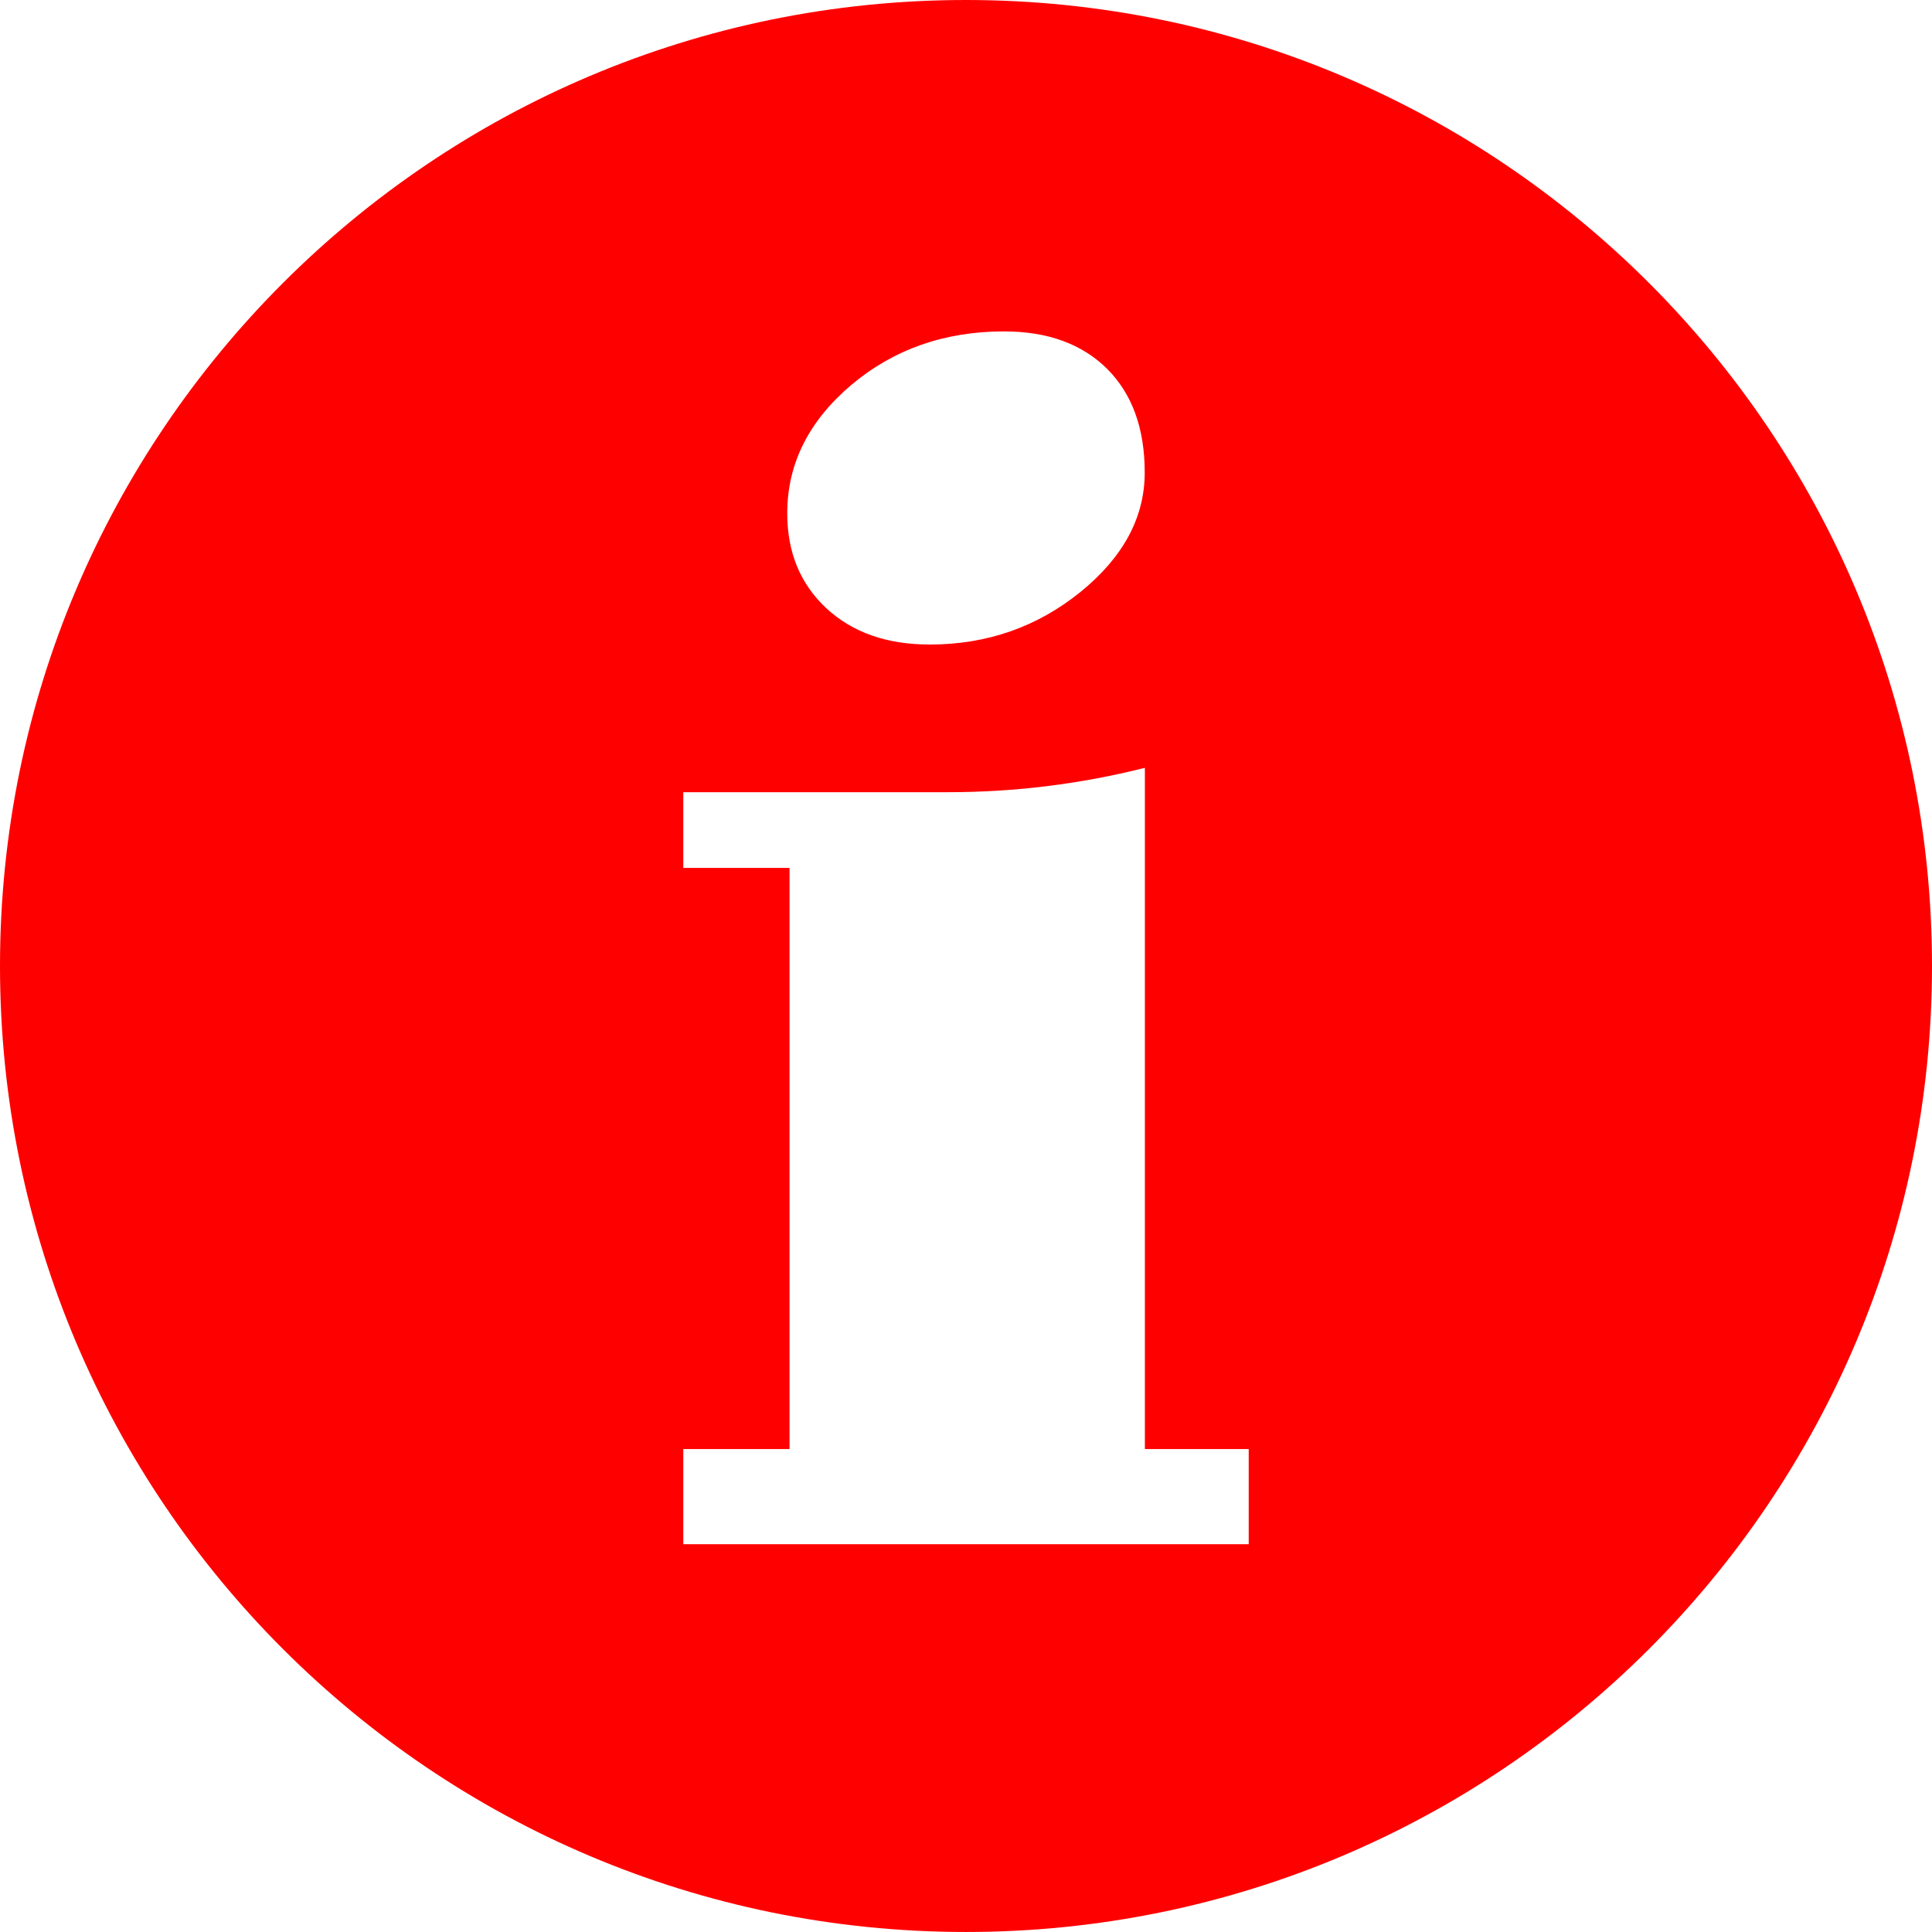
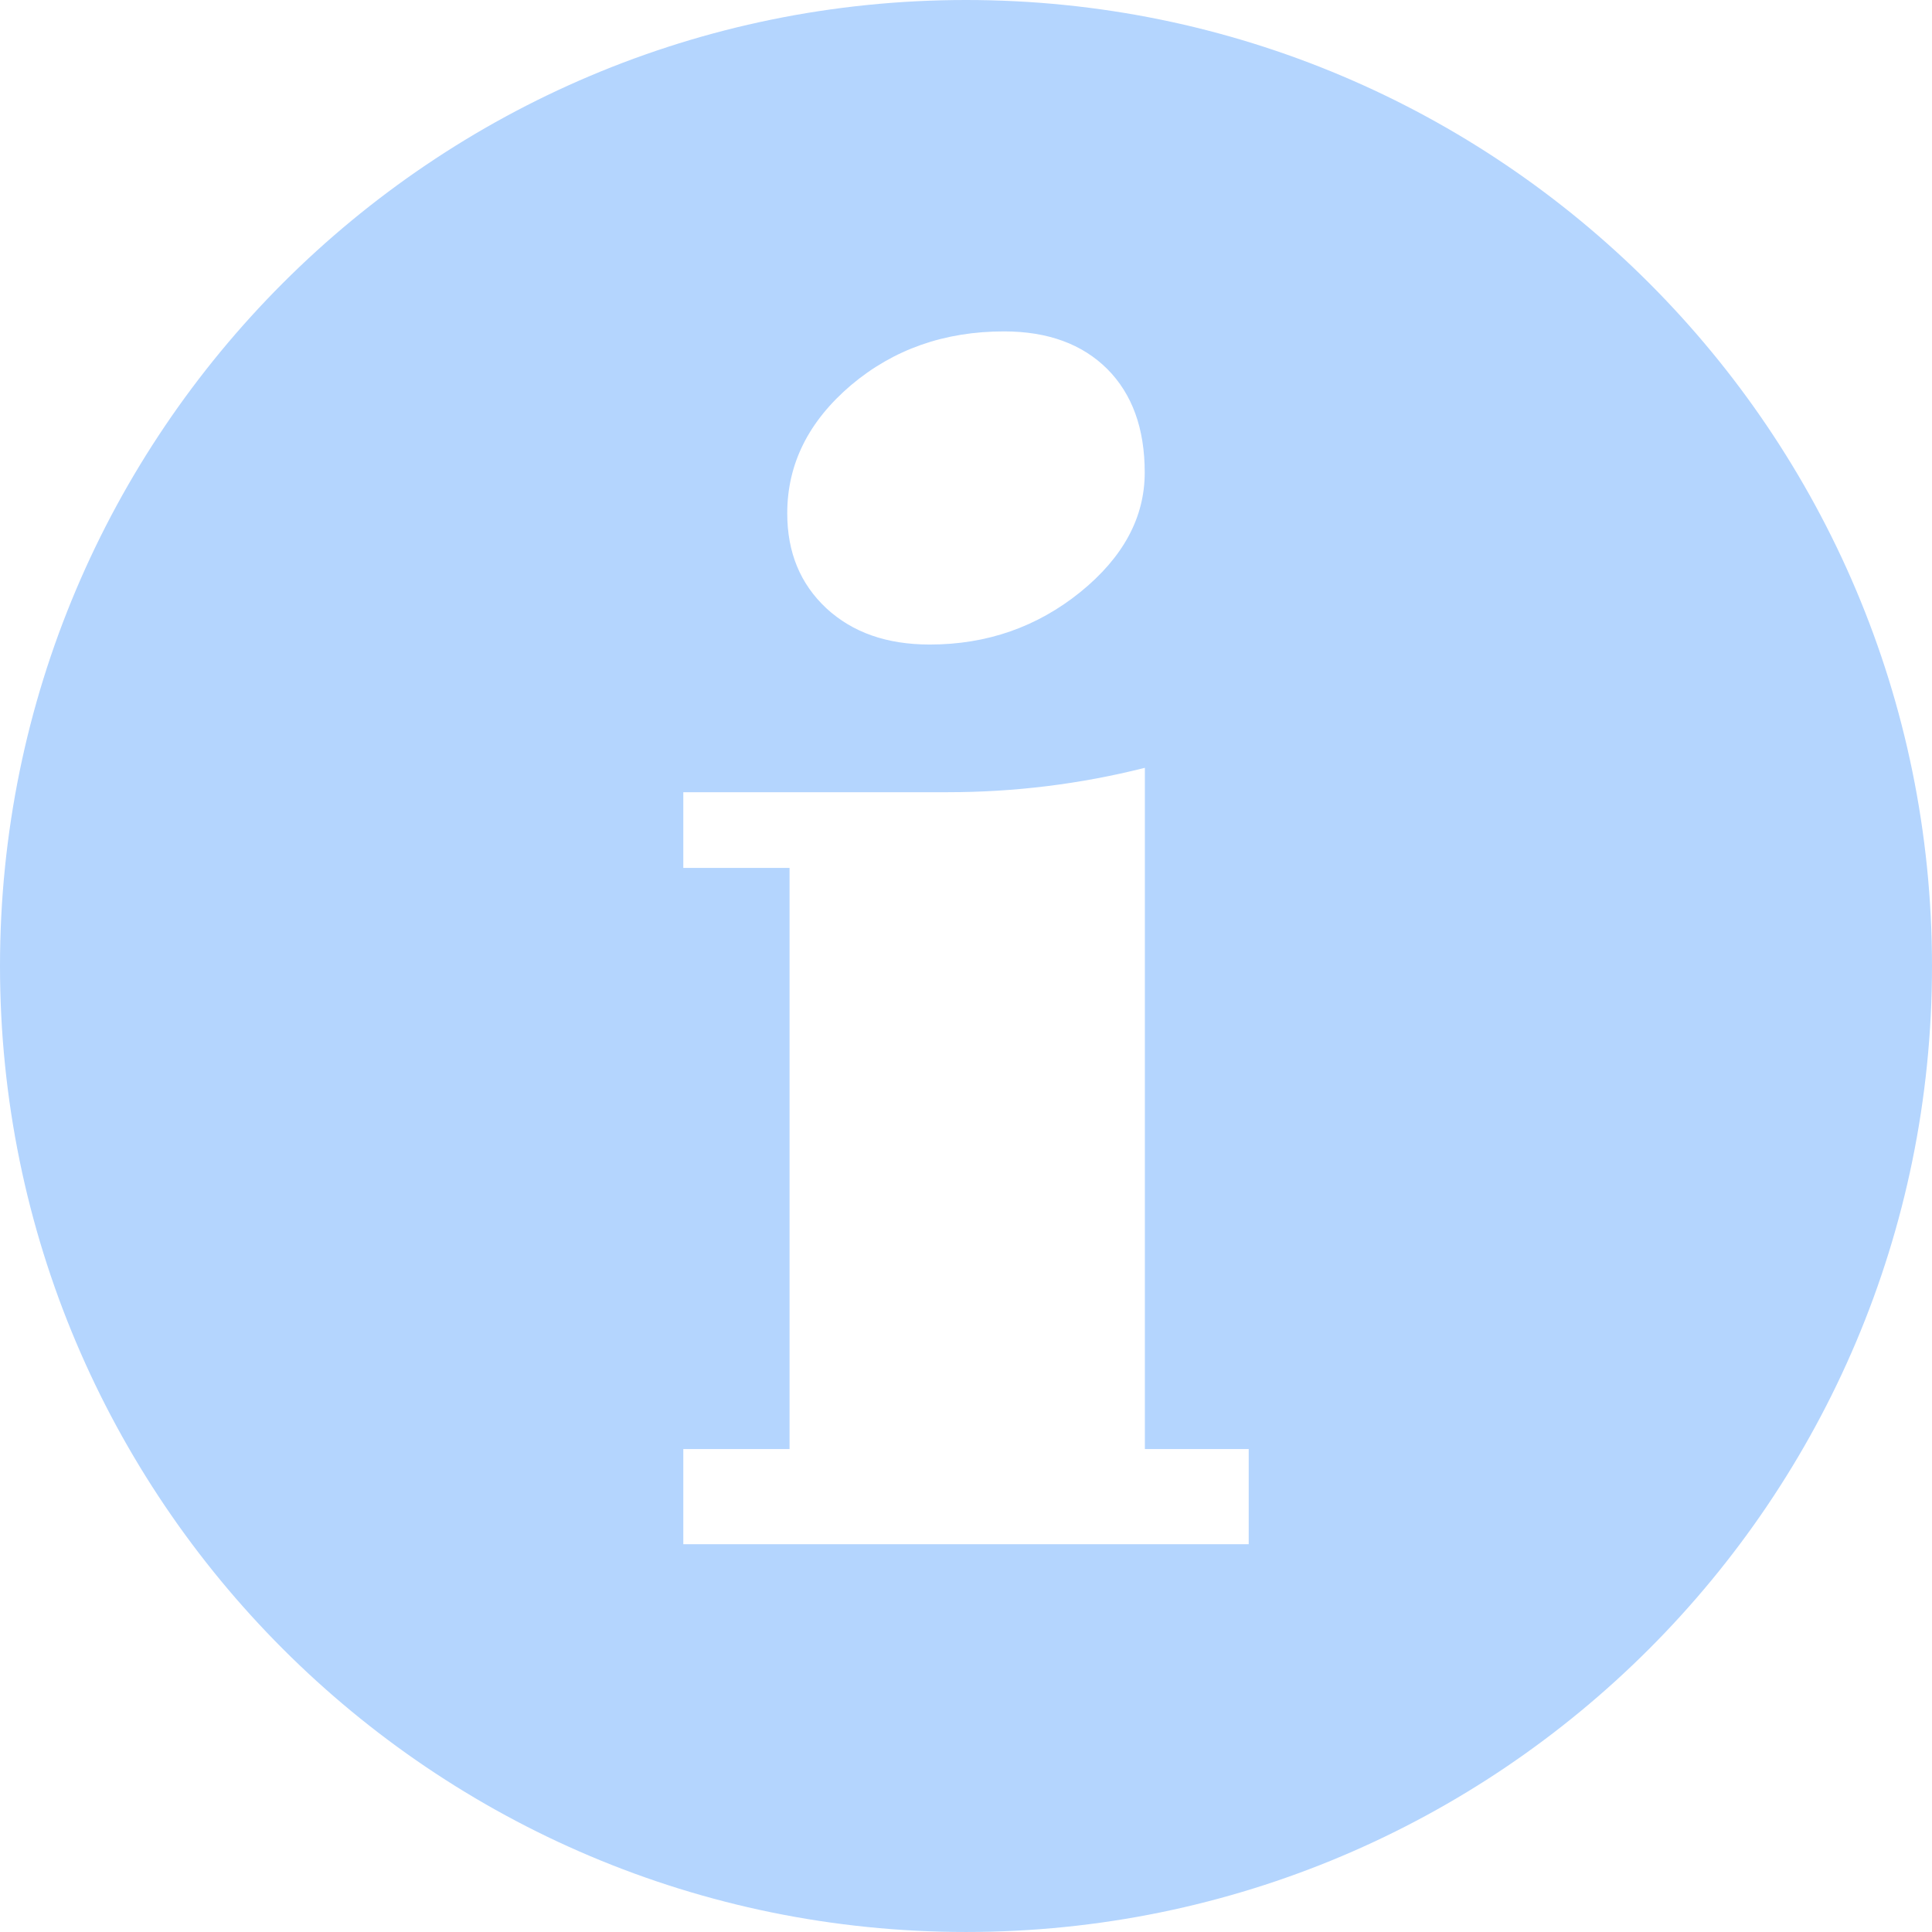
<svg xmlns="http://www.w3.org/2000/svg" version="1.1" id="Layer_1" x="0px" y="0px" width="122.88px" height="122.88px" viewBox="0 0 122.88 122.88" enable-background="new 0 0 122.88 122.88" xml:space="preserve">
  <g>
-     <path fill-rule="evenodd" fill="#FF0000" clip-rule="evenodd" d="M61.44,0c33.926,0,61.44,27.514,61.44,61.44c0,33.926-27.514,61.439-61.44,61.439 C27.513,122.88,0,95.366,0,61.44C0,27.514,27.513,0,61.44,0L61.44,0z M79.42,98.215H43.46v-6.053h6.757v-36.96H43.46v-4.816h16.808 c4.245,0,8.422-0.51,12.549-1.551v43.328h6.604V98.215L79.42,98.215z M63.859,21.078c2.785,0,4.975,0.805,6.571,2.396 c1.579,1.59,2.377,3.771,2.377,6.581c0,2.848-1.358,5.381-4.093,7.601c-2.751,2.22-5.941,3.338-9.577,3.338 c-2.733,0-4.905-0.765-6.569-2.297c-1.665-1.551-2.497-3.556-2.497-6.05c0-3.143,1.358-5.853,4.059-8.152 C56.83,22.219,60.072,21.078,63.859,21.078L63.859,21.078z" />
+     <path fill-rule="evenodd" fill="#B4D5FE" clip-rule="evenodd" d="M61.44,0c33.926,0,61.44,27.514,61.44,61.44c0,33.926-27.514,61.439-61.44,61.439 C27.513,122.88,0,95.366,0,61.44C0,27.514,27.513,0,61.44,0L61.44,0z M79.42,98.215H43.46v-6.053h6.757v-36.96H43.46v-4.816h16.808 c4.245,0,8.422-0.51,12.549-1.551v43.328h6.604V98.215L79.42,98.215z M63.859,21.078c2.785,0,4.975,0.805,6.571,2.396 c1.579,1.59,2.377,3.771,2.377,6.581c0,2.848-1.358,5.381-4.093,7.601c-2.751,2.22-5.941,3.338-9.577,3.338 c-2.733,0-4.905-0.765-6.569-2.297c-1.665-1.551-2.497-3.556-2.497-6.05c0-3.143,1.358-5.853,4.059-8.152 C56.83,22.219,60.072,21.078,63.859,21.078L63.859,21.078z" />
  </g>
</svg>
